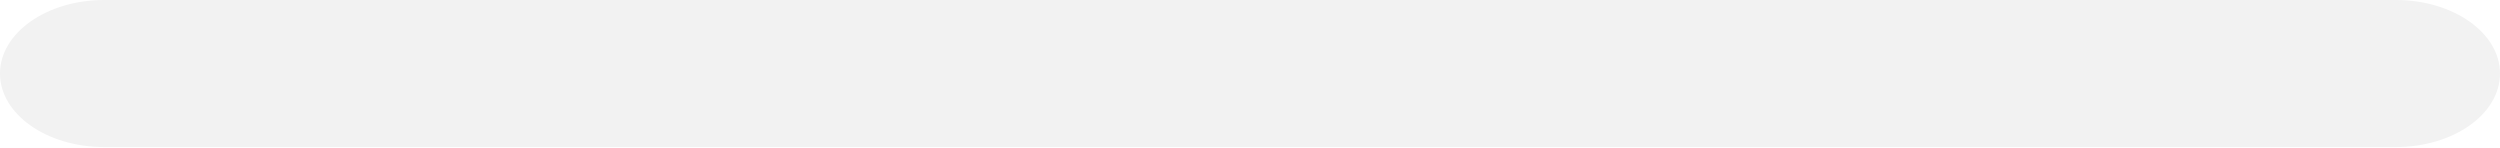
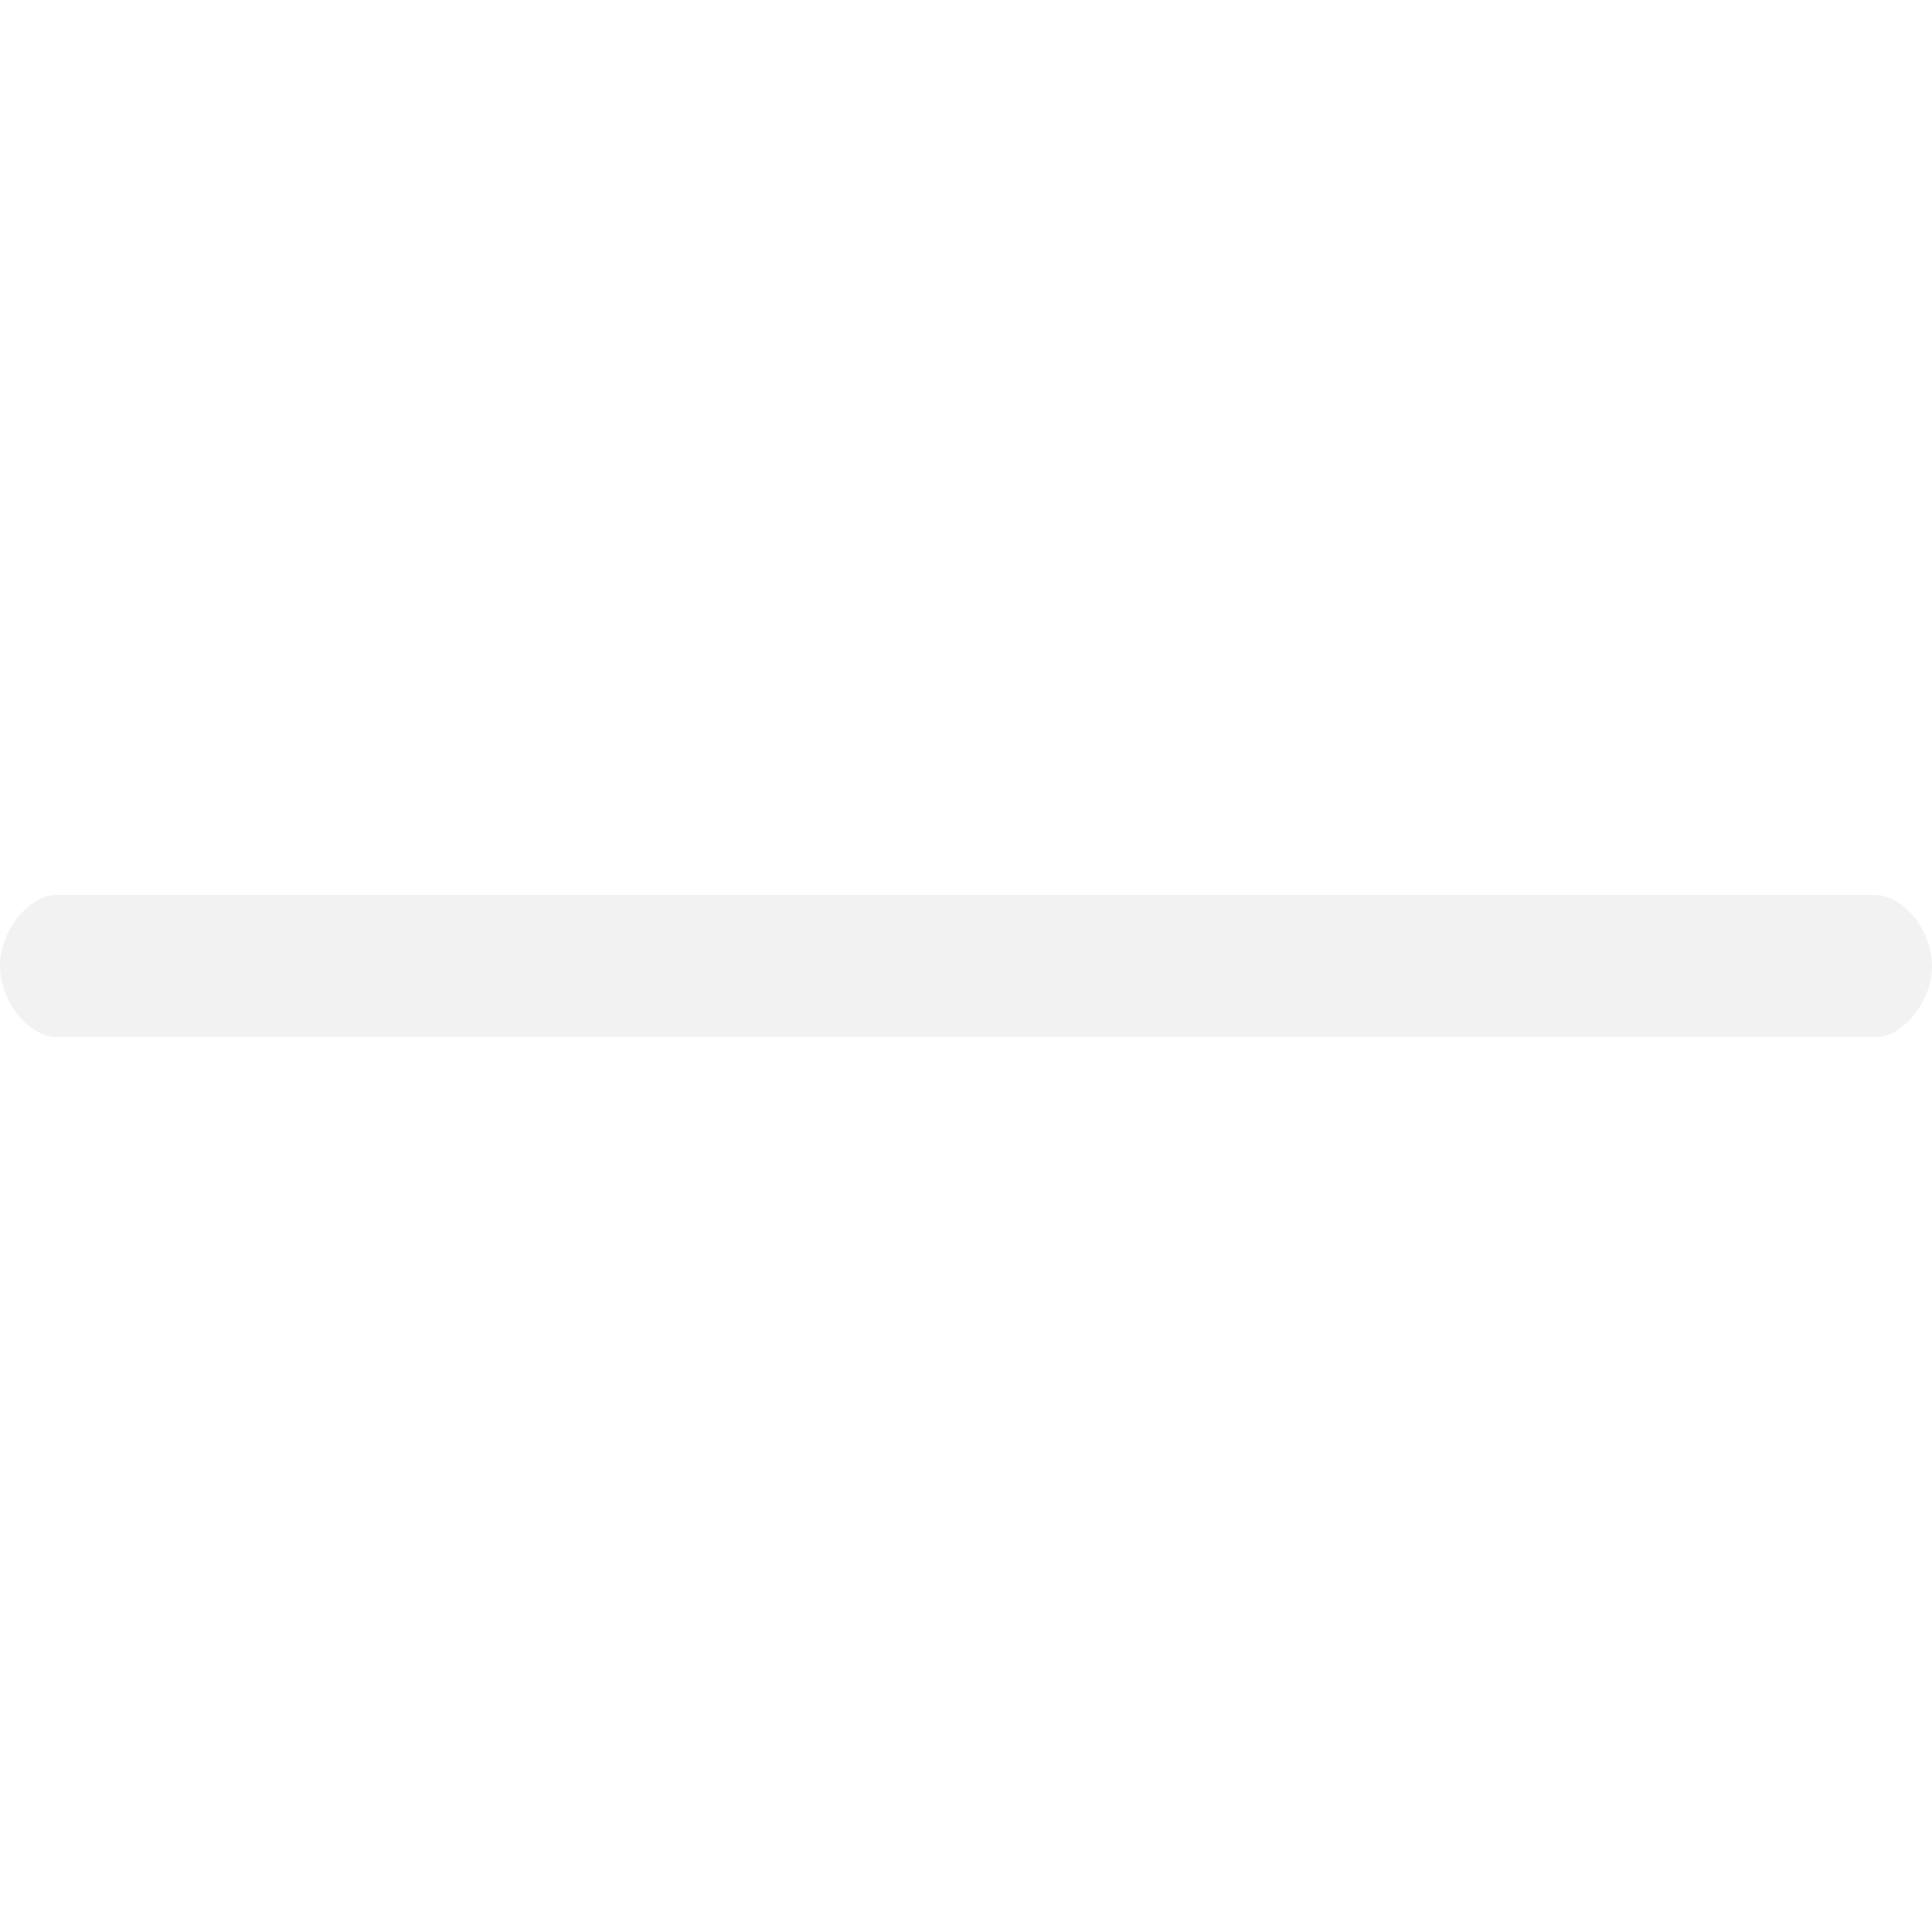
- <svg xmlns="http://www.w3.org/2000/svg" width="34" height="2" viewBox="0 0 34 2" fill="none">
-   <path d="M32.583 0H1.417C0.634 0 0 0.448 0 1C0 1.552 0.634 2 1.417 2H32.583C33.366 2 34 1.552 34 1C34 0.448 33.366 0 32.583 0Z" fill="#F2F2F2" />
+ <svg xmlns="http://www.w3.org/2000/svg" width="34" height="34" viewBox="0 0 34 34" fill="none">
+   <path d="M33 15.75C32.5 15.75 1 15.75 1 15.75C0.5 15.75 0 16.383 0 17C0 17.617 0.5 18.25 1 18.25C1.5 18.25 33 18.25 33 18.25C33.5 18.25 34 17.624 34 17C34 16.376 33.5 15.75 33 15.75Z" fill="#F2F2F2" />
</svg>
